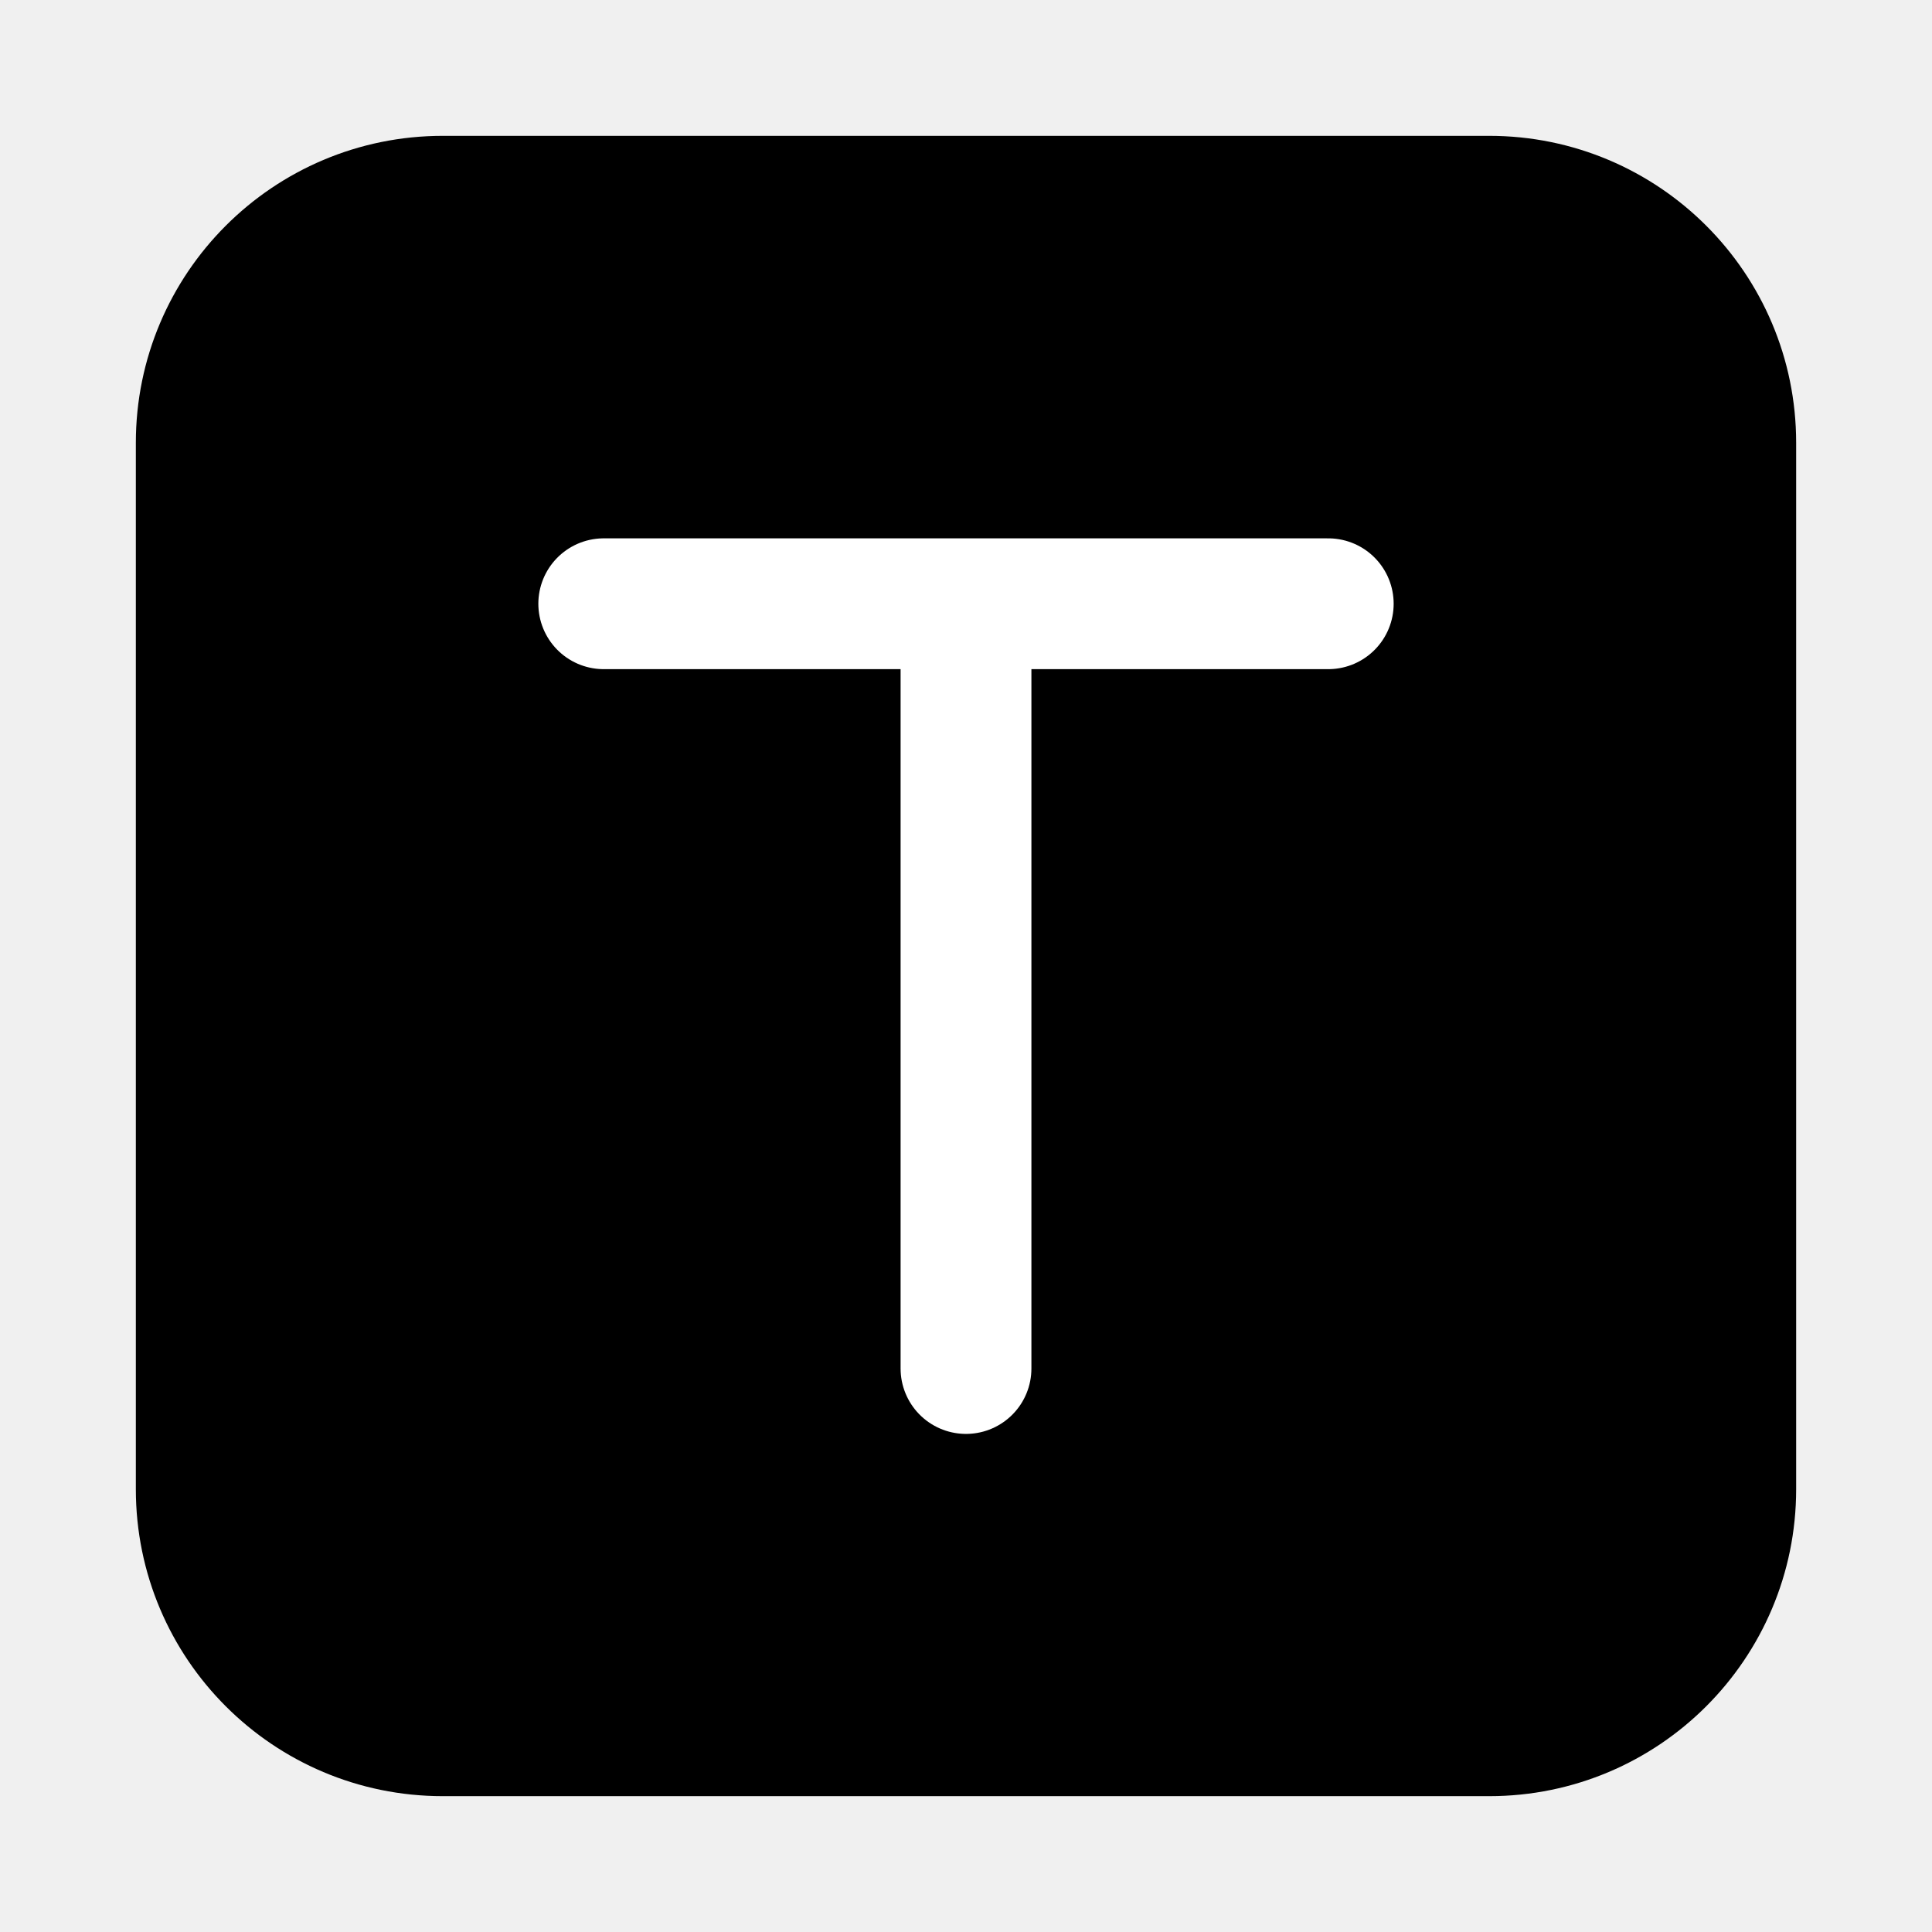
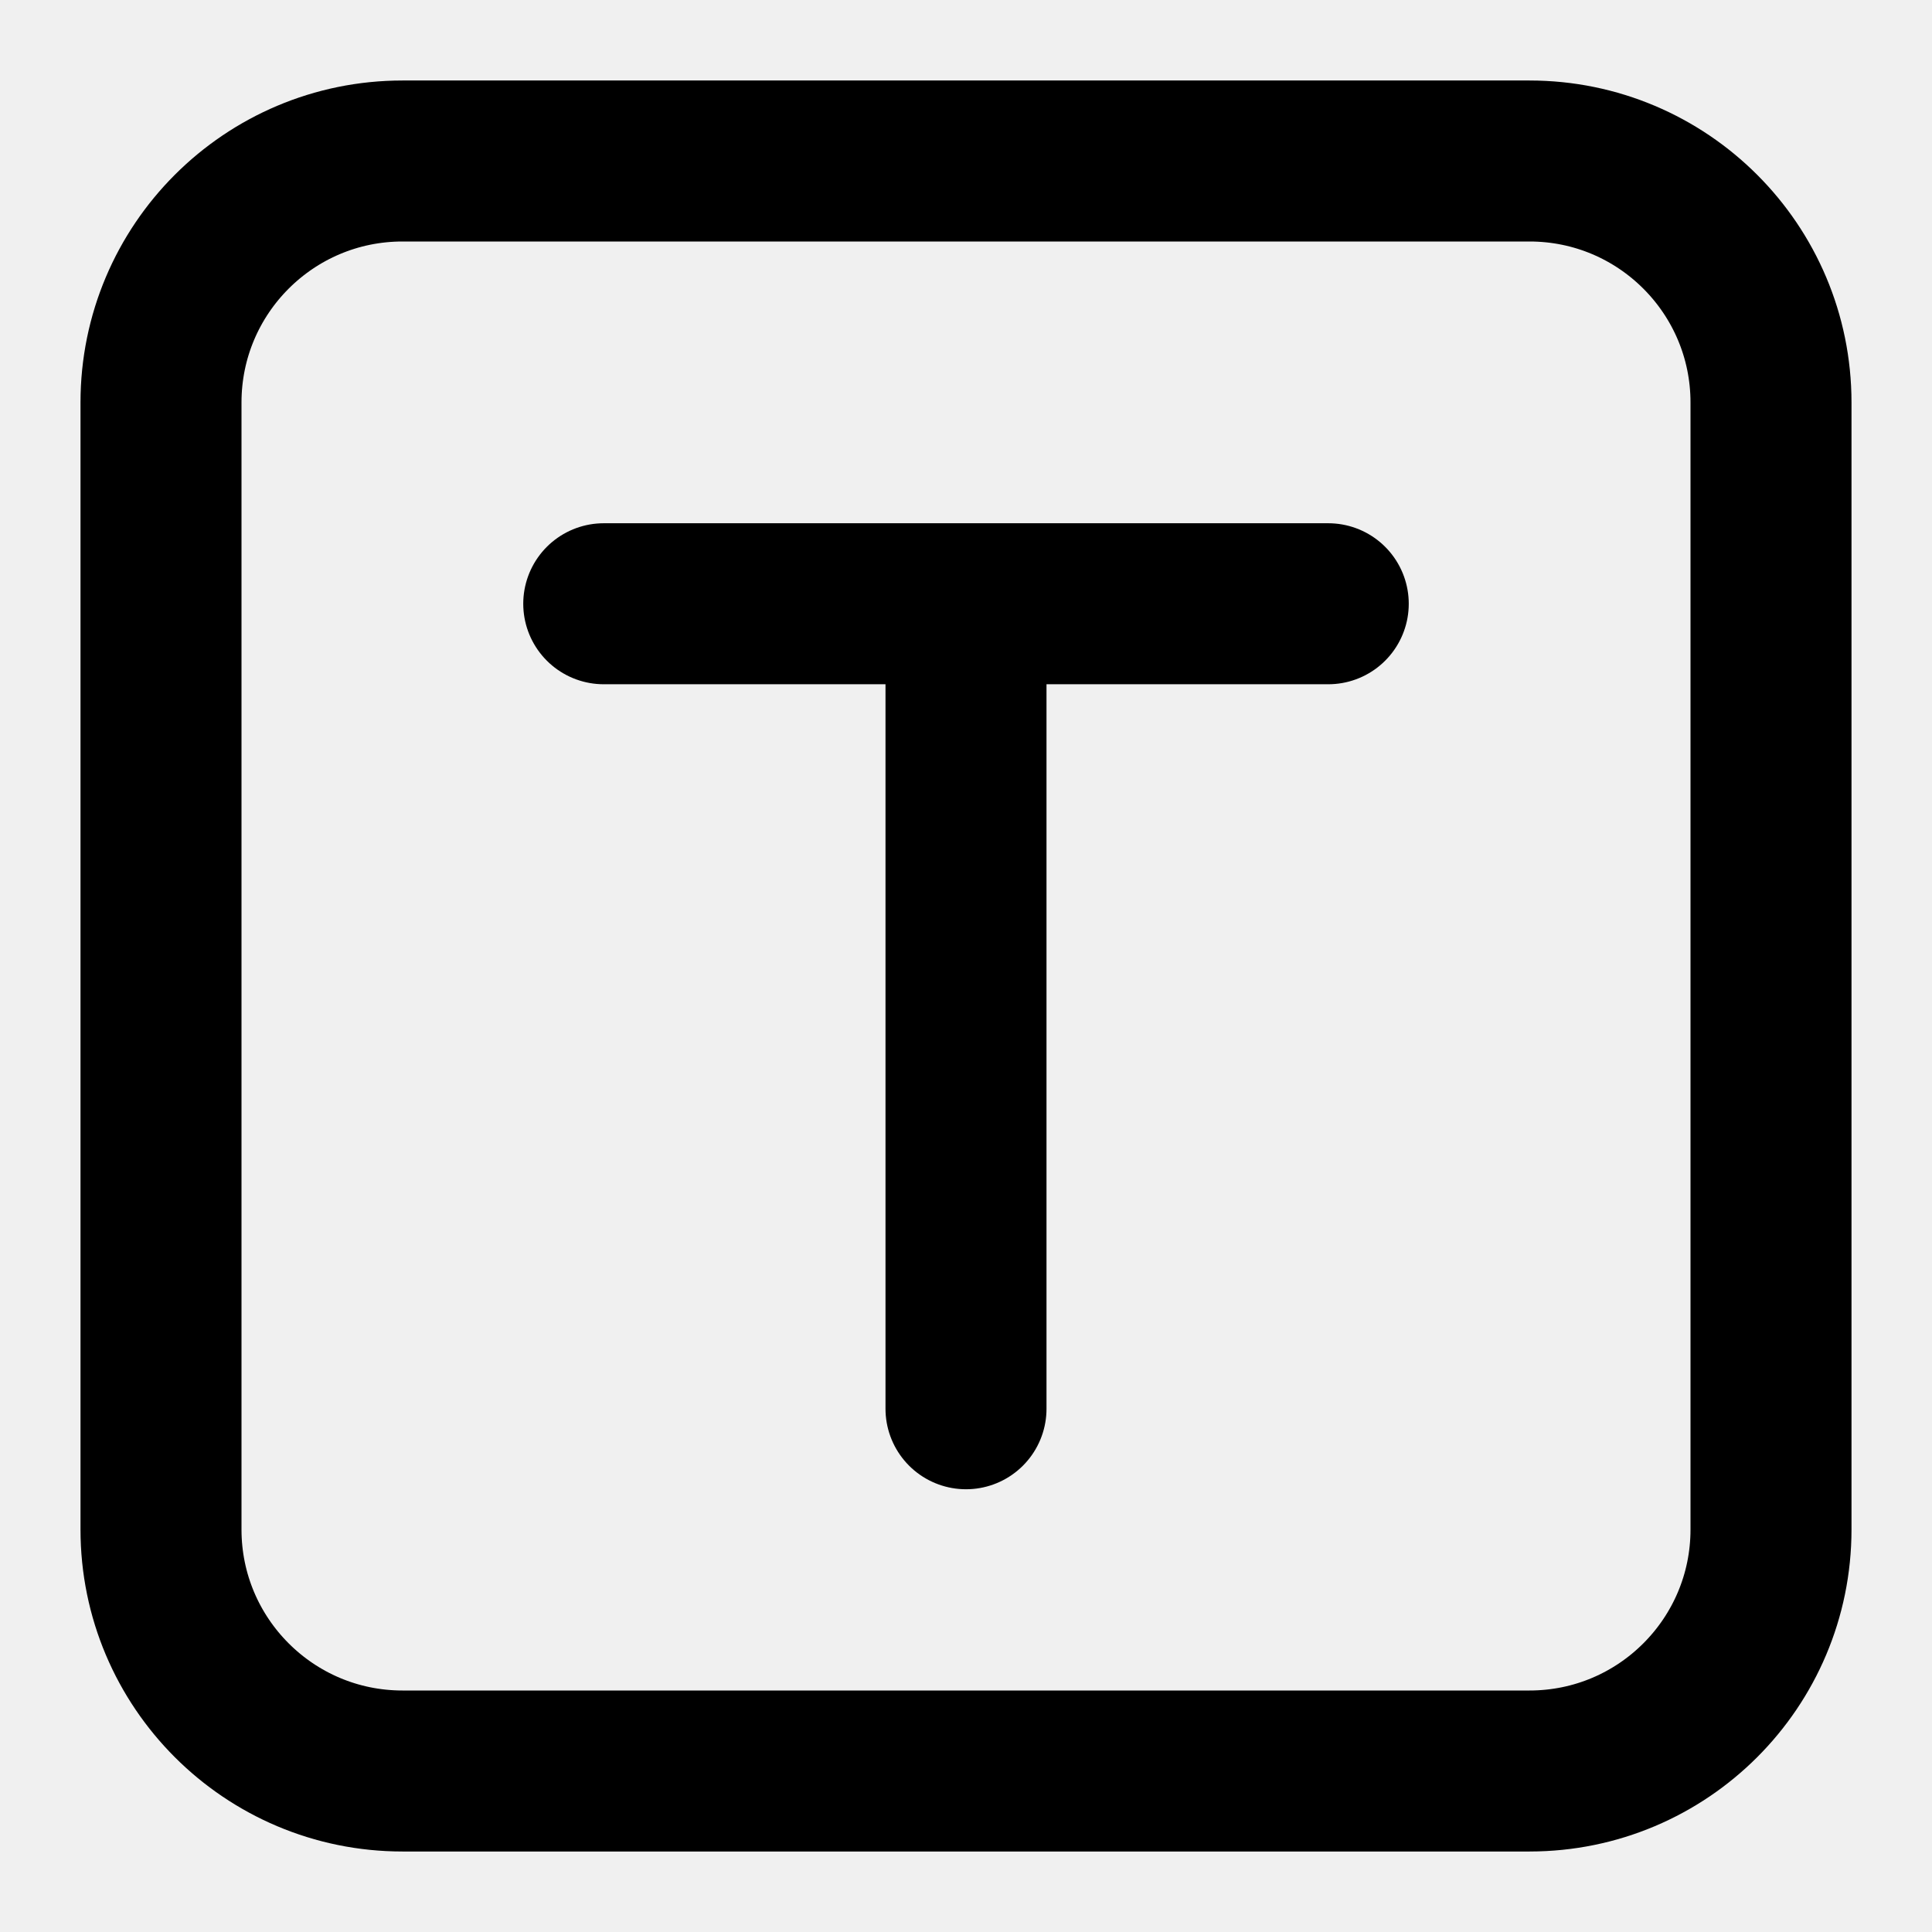
- <svg xmlns="http://www.w3.org/2000/svg" viewBox="0 0 48 48" fill="none" stroke="#000" stroke-width="3.25" stroke-linecap="round" stroke-linejoin="round">
-   <rect x="5" y="5" width="38" height="38" rx="6" fill="#000" />
-   <path d="M15 15h18M24 15v19" stroke="#fff" />
+ <svg xmlns="http://www.w3.org/2000/svg" viewBox="0 0 48 48" width="96" height="96" fill="none" stroke="#000000" stroke-width="4" stroke-linecap="round" stroke-linejoin="round">
+   <path d="M10 4 H38 A6 6 0 0 1 44 10 V38 A6 6 0 0 1 38 44 H10 A6 6 0 0 1 4 38 V10 A6 6 0 0 1 10 4 Z" />
+   <path d="M15 15 H33 M24 15 V35" />
</svg>
